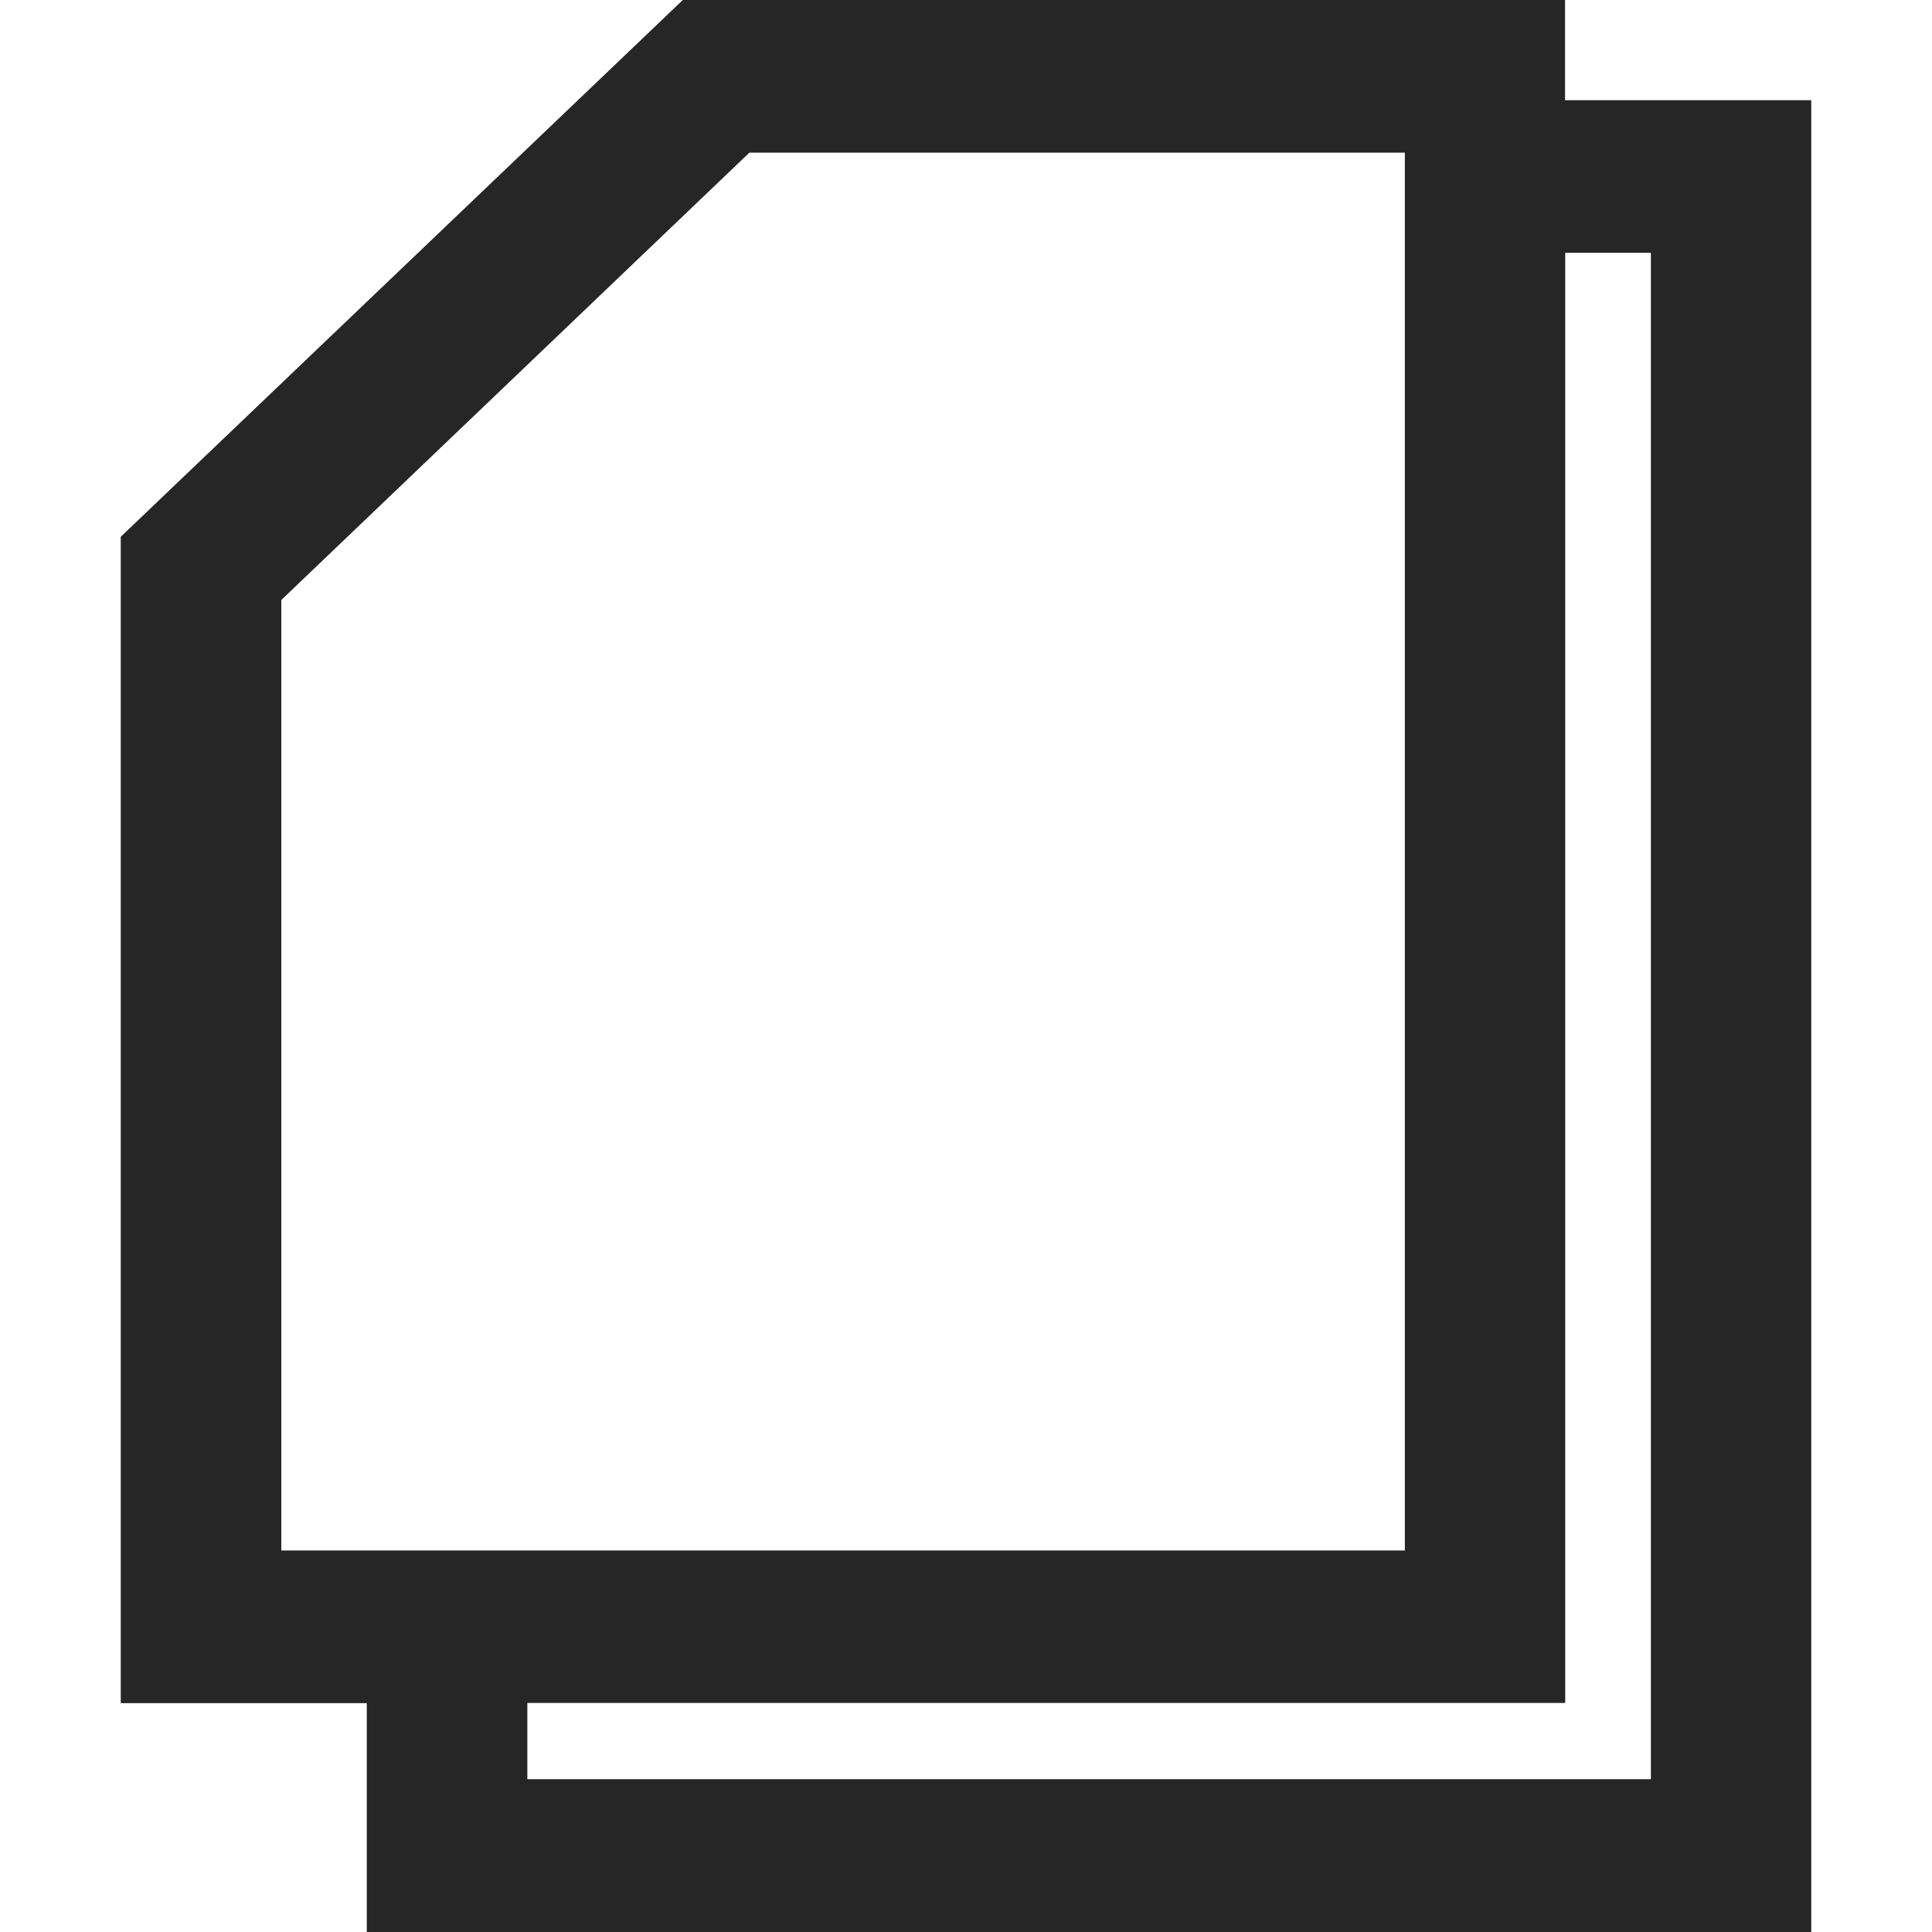
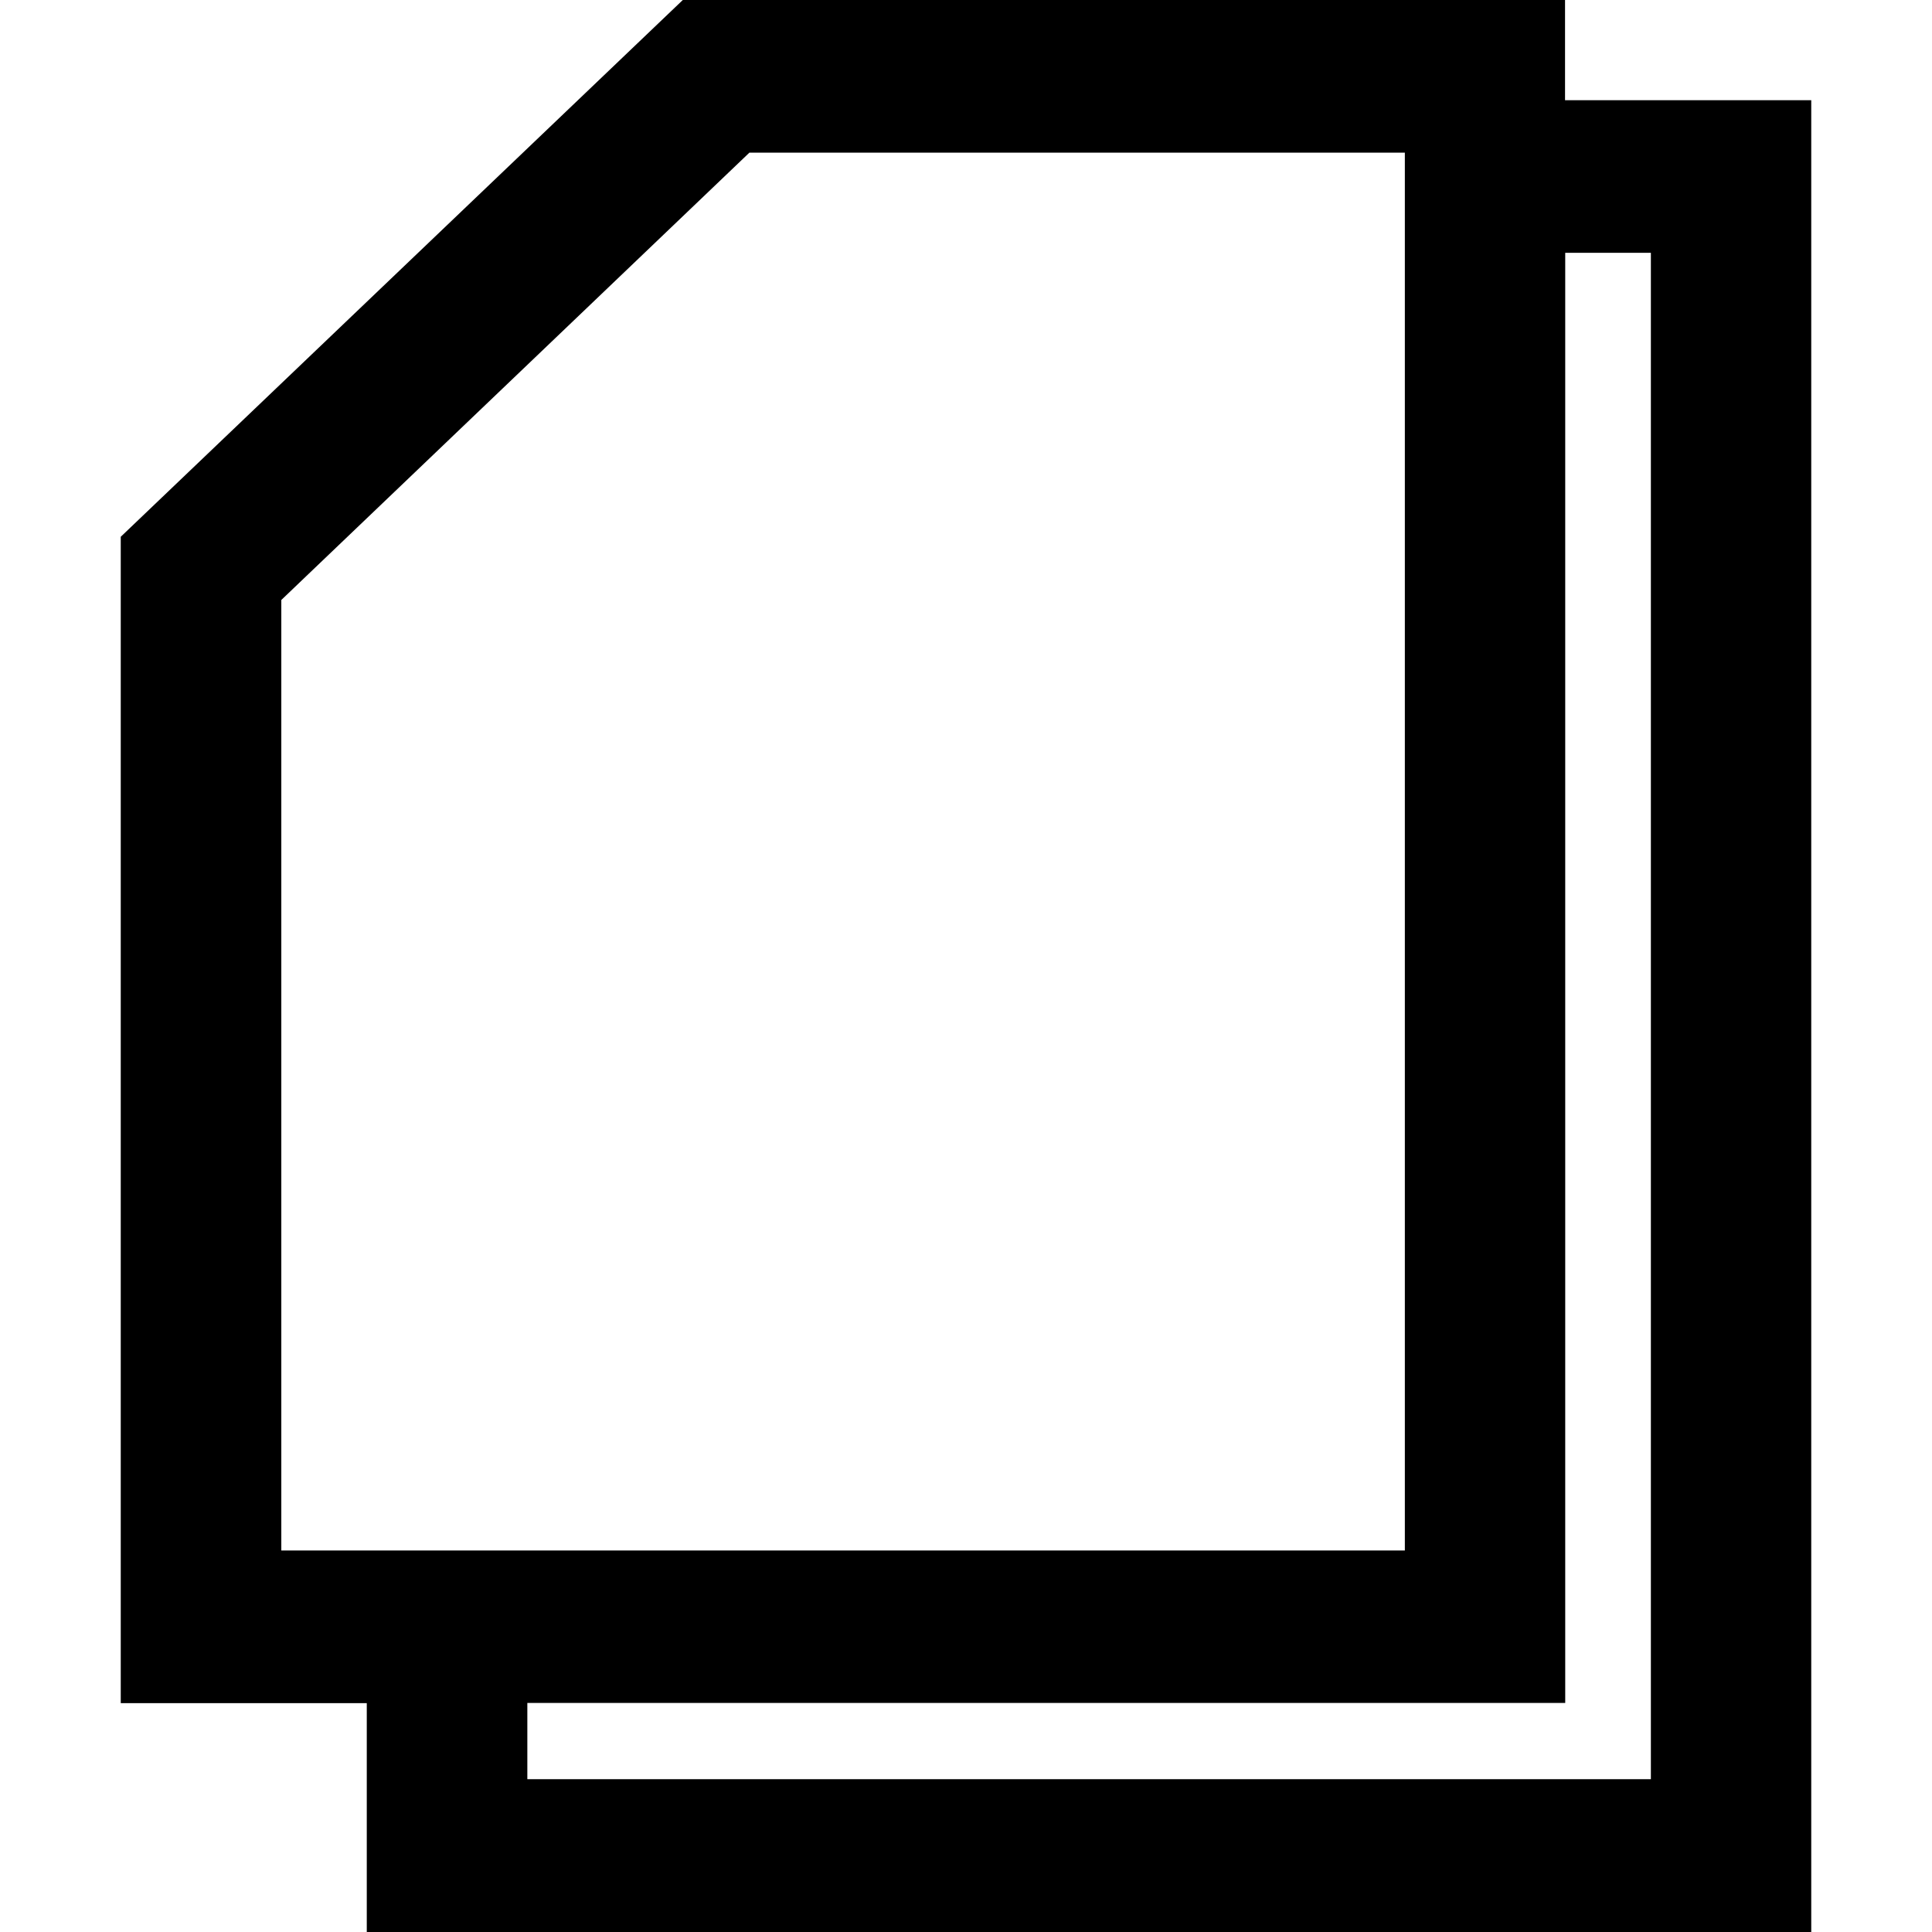
<svg xmlns="http://www.w3.org/2000/svg" viewBox="0 0 1024 1024" version="1.1">
-   <path d="M829.6 53.1H960V1024H194.4v-121.3H64V284.5L361.9 0h467.6v53.1z m0 80.9v768.6H279.5v40.4h595.5V134h-45.4zM149.1 318v503.8h595.5V80.9H397.2L149.1 318z" fill="#262626" p-id="2083" />
+   <path d="M829.6 53.1H960V1024H194.4v-121.3H64V284.5L361.9 0h467.6v53.1z m0 80.9v768.6H279.5v40.4h595.5V134h-45.4zM149.1 318v503.8h595.5V80.9H397.2L149.1 318z" fill="#0" p-id="2083" />
</svg>
